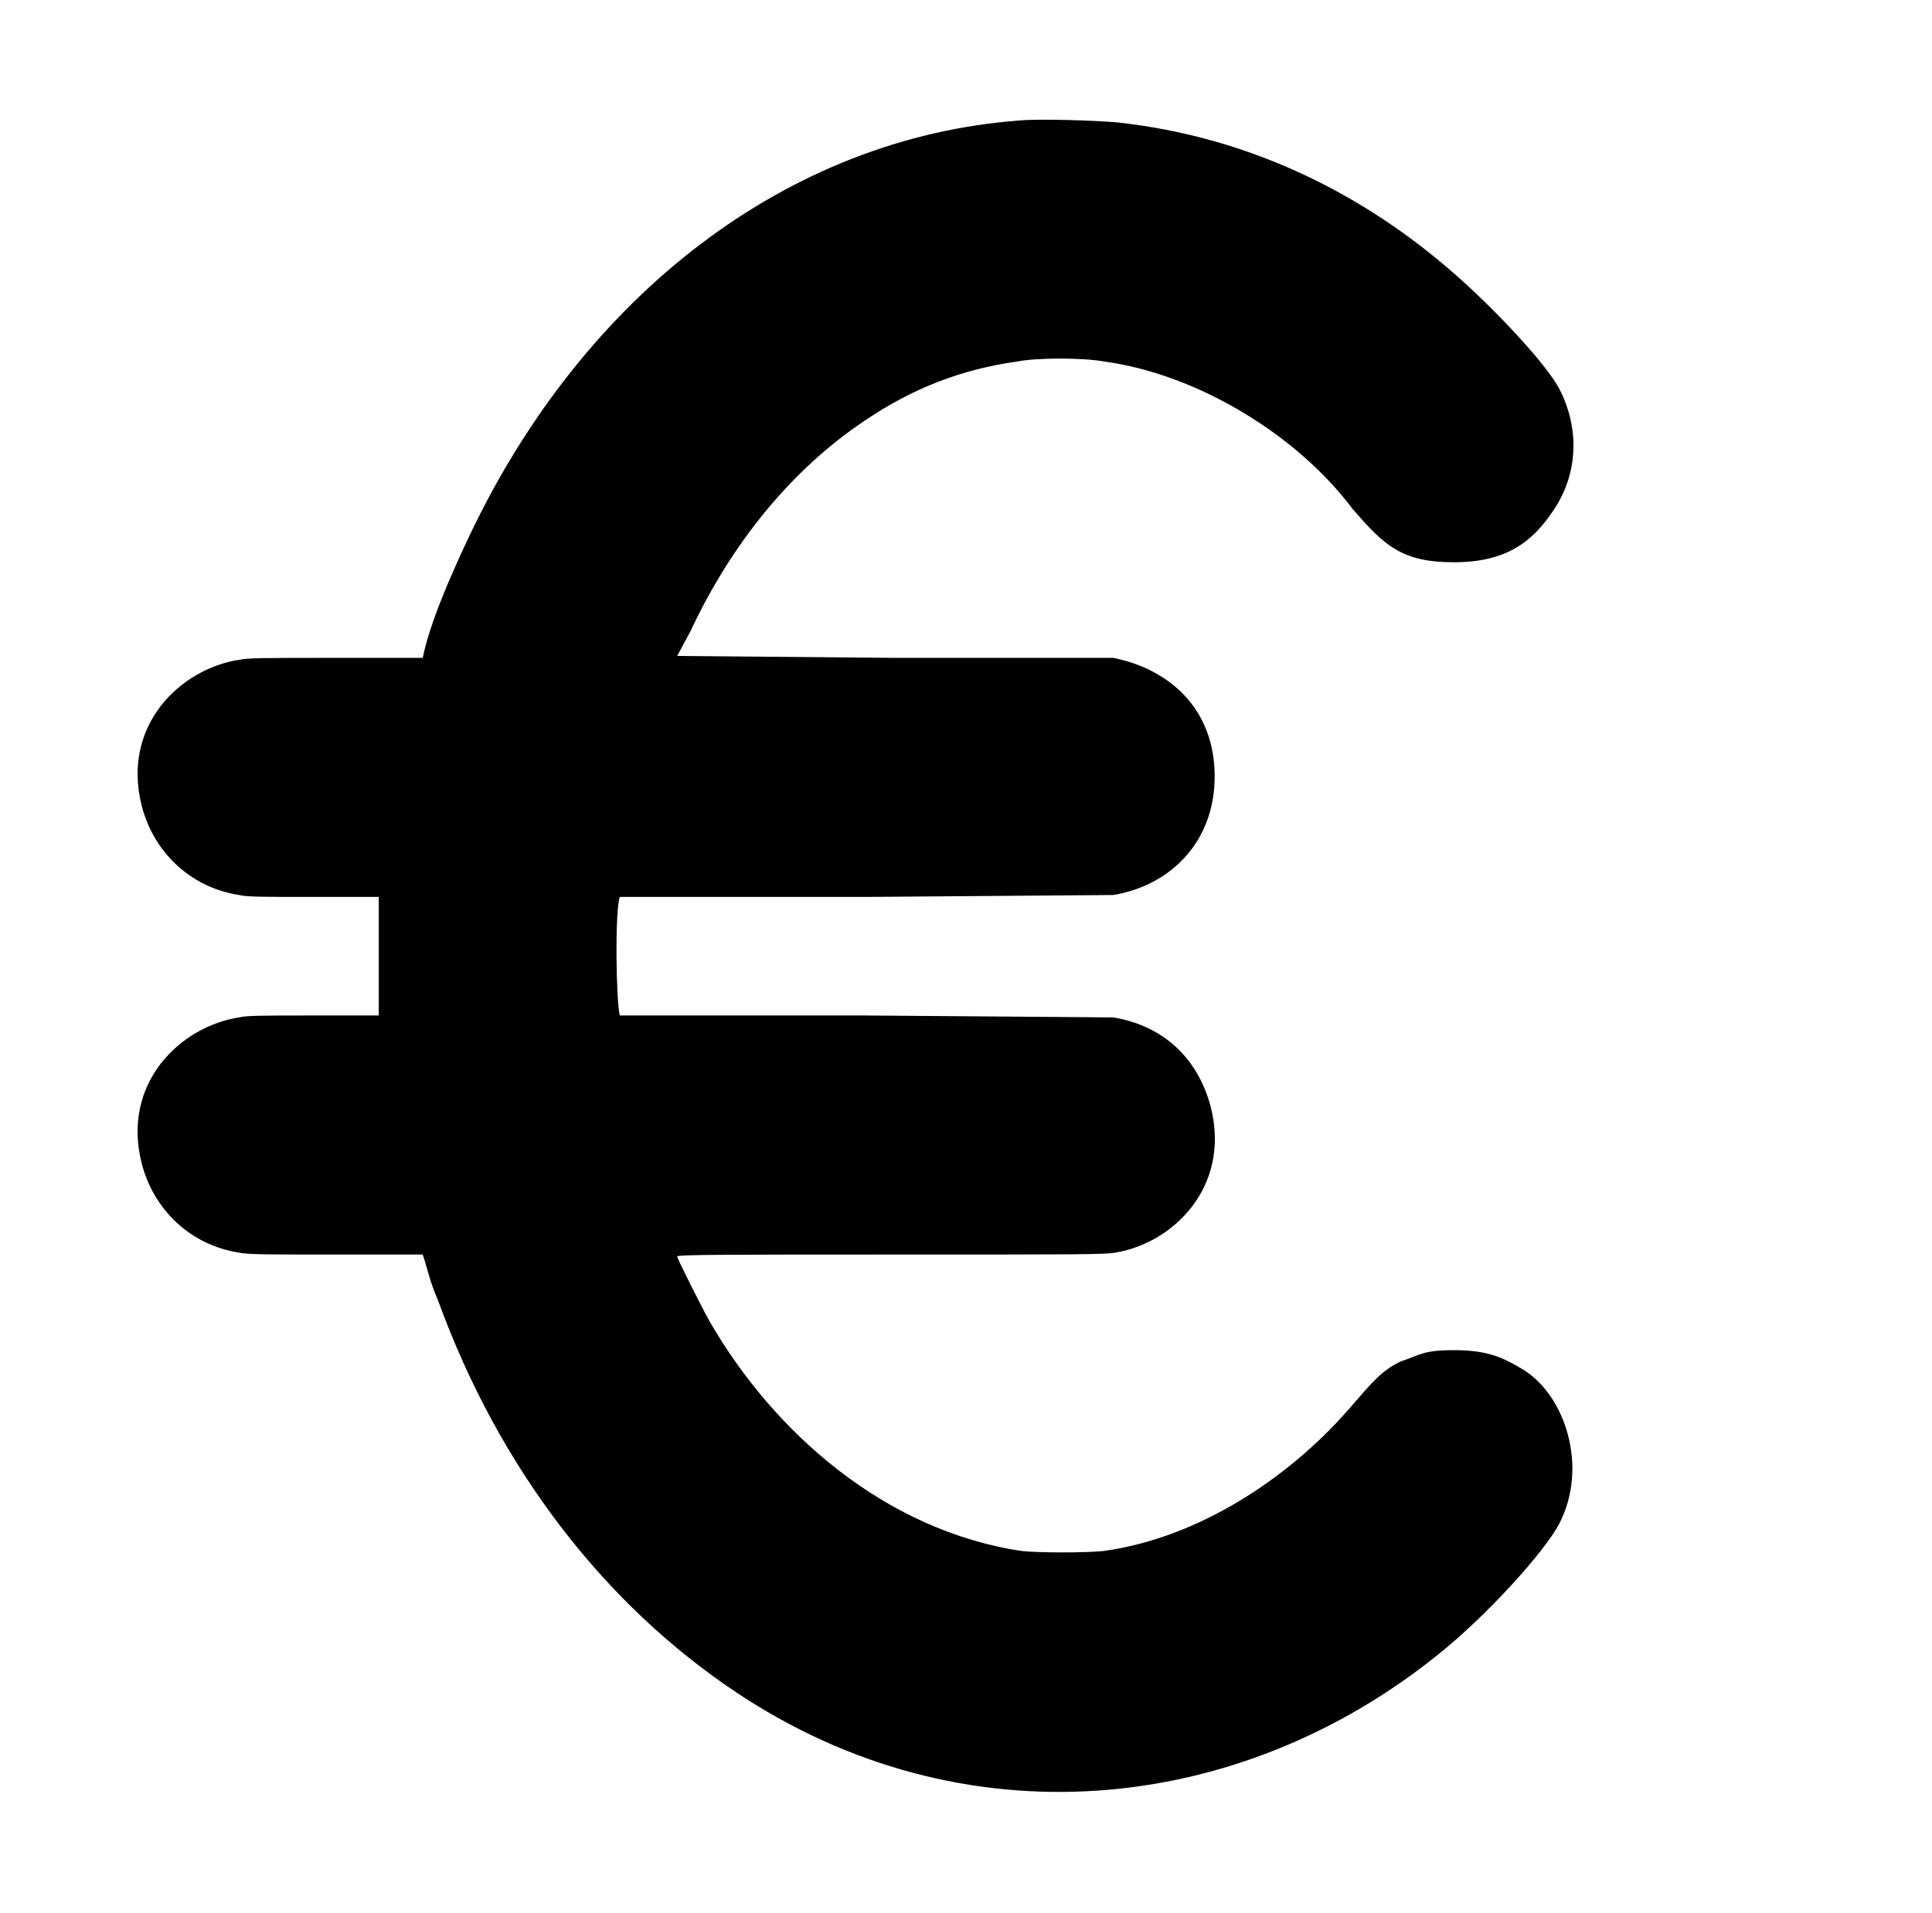
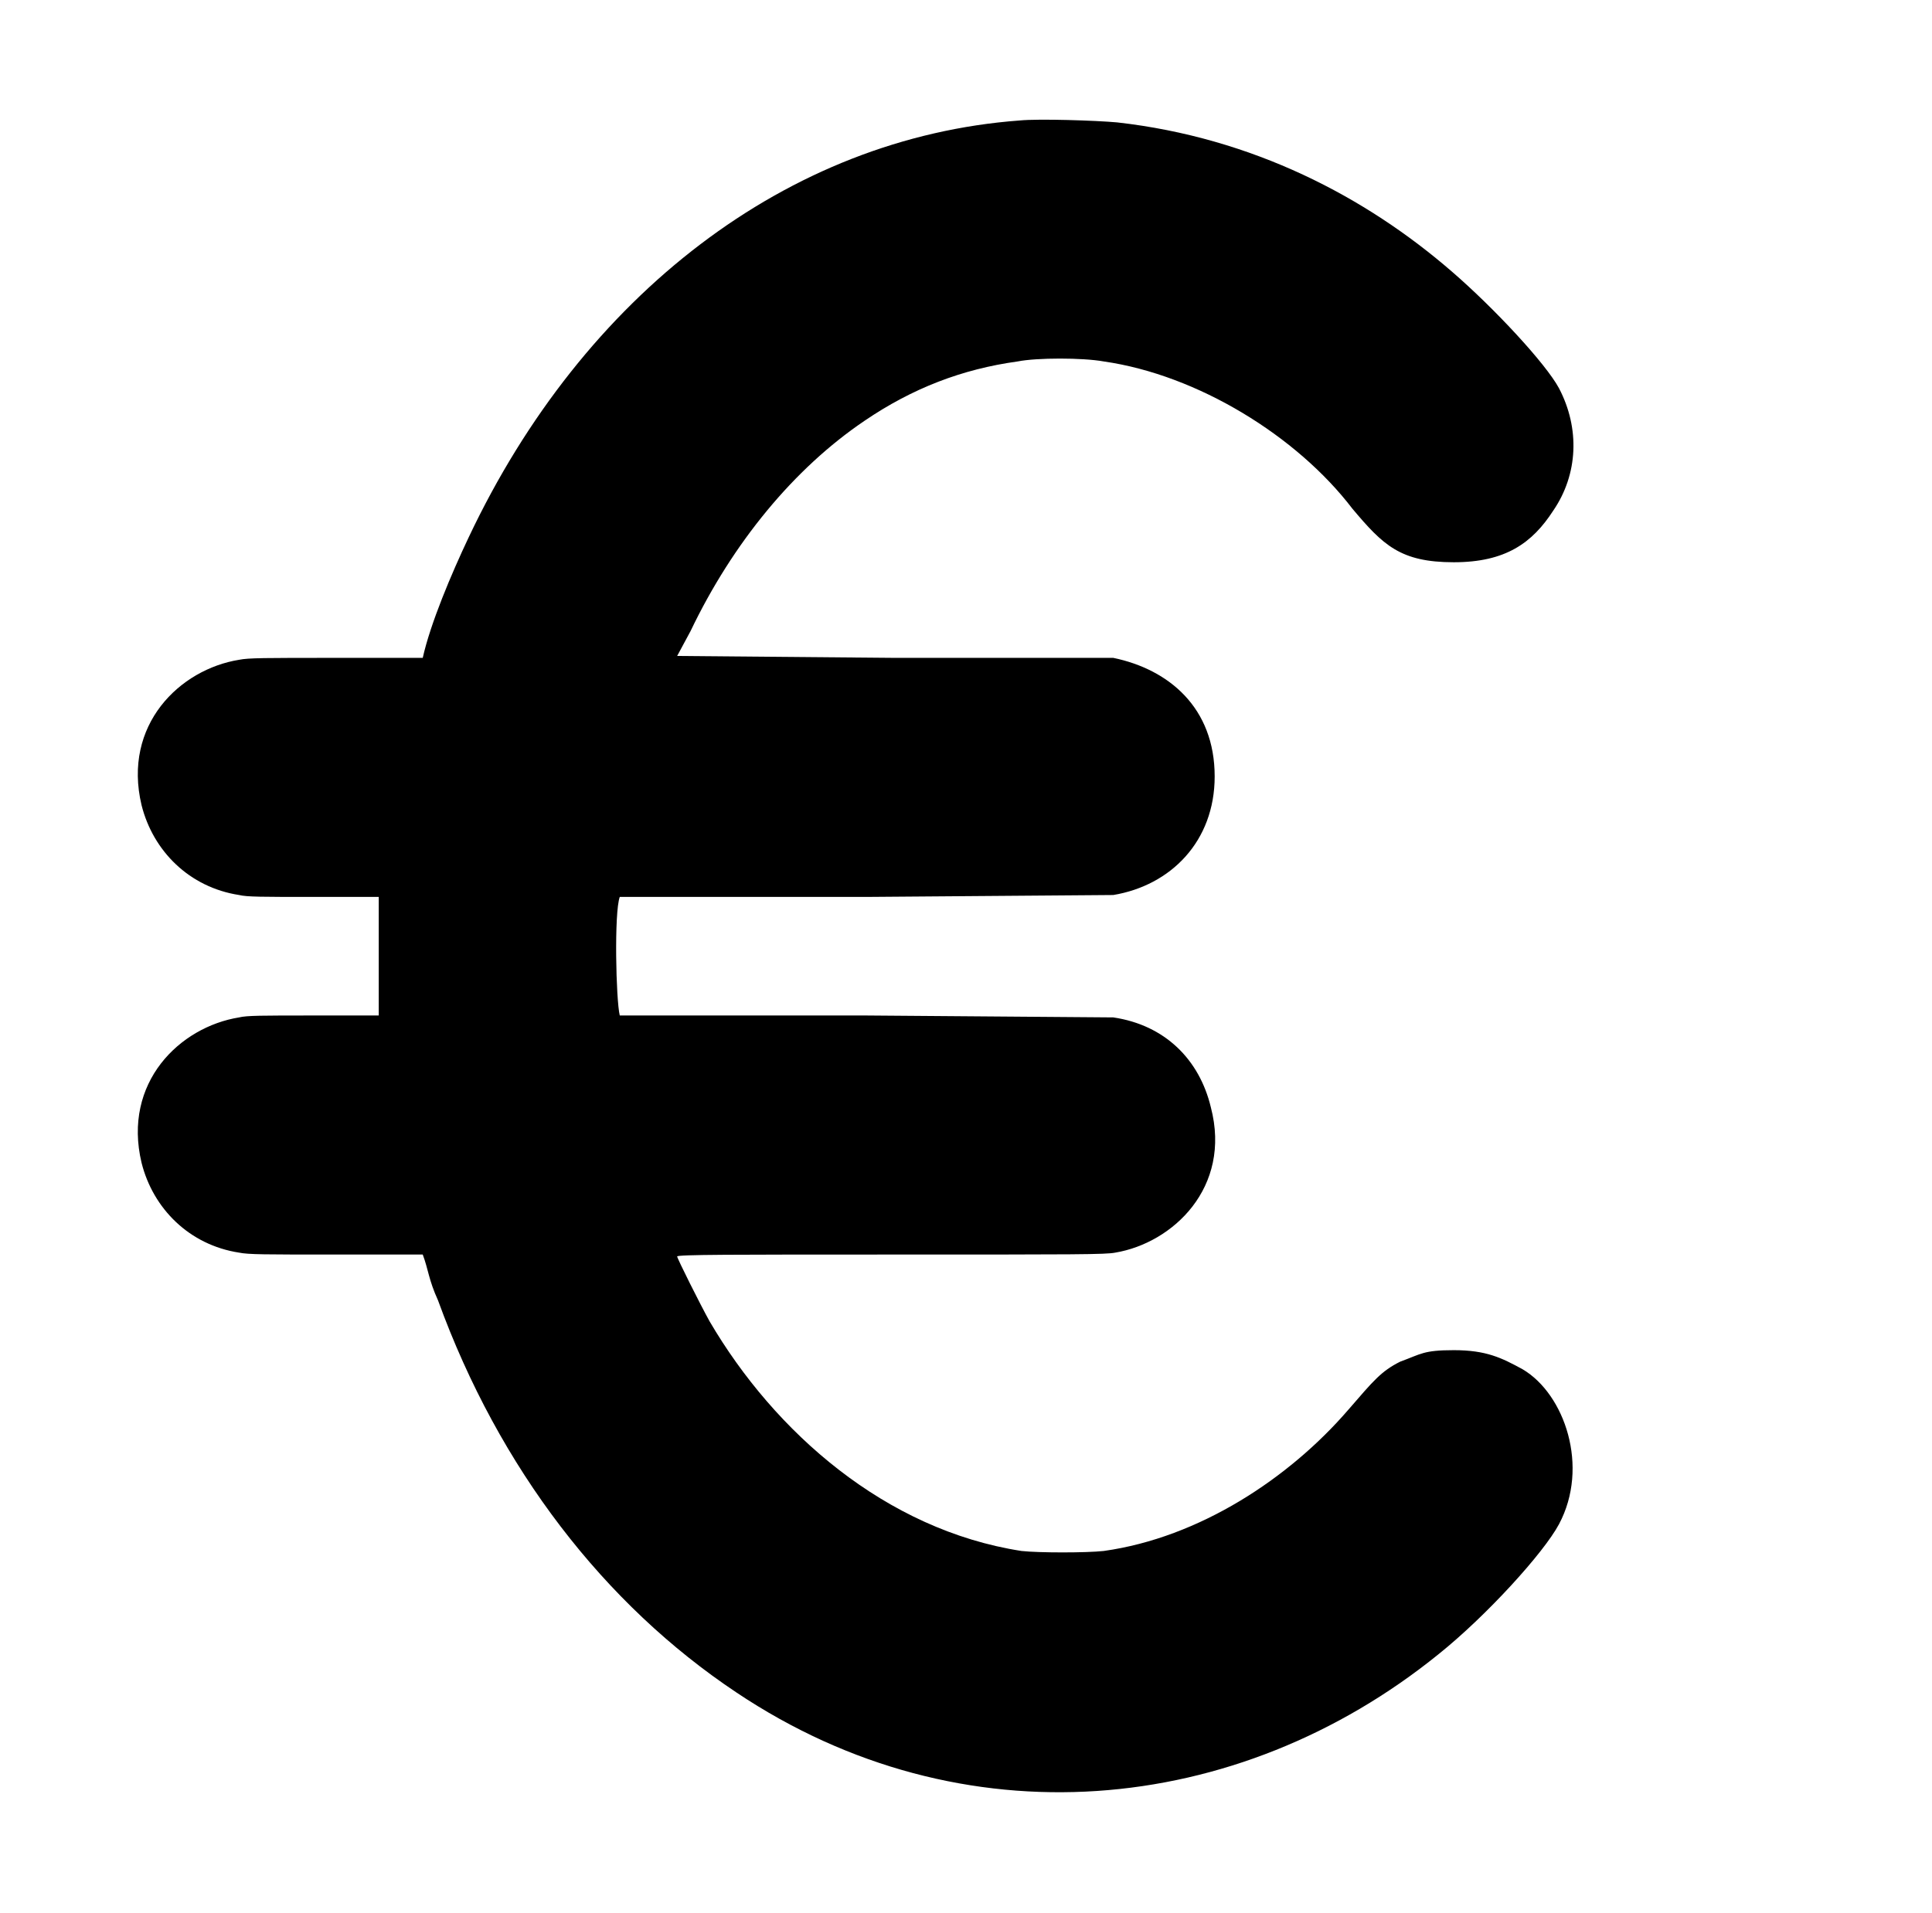
<svg xmlns="http://www.w3.org/2000/svg" version="1.1" viewBox="-10 0 1010 1000">
  <g transform="matrix(1 0 0 -1 0 800)">
-     <path fill="currentColor" d="M523 737c-121 -9 -228 -91 -288 -218c-9.029 -19.188 -20.333 -44.665 -24 -63h-45c-38 0 -46 0 -51 -1c-30.515 -4.695 -61.468 -34.128 -51 -76c6.09 -24.358 25.442 -43.068 51 -47c4 -1 12 -1 39 -1h34v-62h-34c-27 0 -35 0 -39 -1 c-30.515 -4.695 -61.468 -34.128 -51 -76c6.09 -24.358 25.442 -43.068 51 -47c5 -1 13 -1 51 -1h45c2.618 -7.855 3.33 -13.103 8 -24c32 -88 87 -159 156 -205c118.333 -78.889 262.117 -64.642 367 20c25 20 55 53 63 68 c15.689 29.951 3.092 67.745 -19 81c-10.634 6.38 -18.579 10 -36 10c-16.244 0 -17.256 -2.419 -28 -6c-10 -5 -14 -10 -27 -25c-31.199 -35.656 -77.941 -67.047 -128 -74c-9 -1 -34 -1 -43 0c-71.169 10.675 -129.418 61.791 -163 120 c-5 9 -17 33 -17 34s29 1 112 1c97 0 112 0 117 1c29.799 4.768 60.503 33.99 50 76c-6.5 24.917 -24.052 42.509 -51 47l-129 1h-129c-1.917 7.667 -2.643 54.07 0 62h129l129 1c29.818 4.97 53 27.685 53 62c0 35.534 -23.866 56.173 -53 62 h-114l-114 1l7 13c21.693 46.485 53.542 85.028 91 110c25 17 51 27 80 31c10 2 34 2 45 0c49.126 -6.639 101.138 -38.517 130 -77c16.418 -18.944 25.459 -28 53 -28c26.991 0 40.808 10.213 52 27c13 19 14 43 3 64c-7 13 -34 42 -56 61 c-45.261 39.358 -103.966 70.321 -175 78c-11 1 -41 2 -51 1z" />
+     <path fill="currentColor" d="M523 737c10 1 40 0 51 -1c71 -8 130 -39 175 -78c22 -19 49 -48 56 -61c11 -21 10 -45 -3 -64c-11 -17 -25 -27 -52 -27c-28 0 -37 9 -53 28c-29 38 -81 70 -130 77c-11 2 -35 2 -45 0c-29 -4 -55 -14 -80 -31c-37 -25 -69 -64 -91 -110l-7 -13l114 -1h114 c29 -6 53 -26 53 -62c0 -34 -23 -57 -53 -62l-129 -1h-129c-3 -8 -2 -54 0 -62h129l129 -1c27 -4 45 -22 51 -47c11 -42 -20 -71 -50 -76c-5 -1 -20 -1 -117 -1c-83 0 -112 0 -112 -1s12 -25 17 -34c34 -58 92 -109 163 -120c9 -1 34 -1 43 0c50 7 97 38 128 74 c13 15 17 20 27 25c11 4 12 6 28 6c17 0 25 -4 36 -10c22 -13 35 -51 19 -81c-8 -15 -38 -48 -63 -68c-105 -85 -249 -99 -367 -20c-69 46 -124 117 -156 205c-5 11 -5 16 -8 24h-45c-38 0 -46 0 -51 1c-26 4 -45 23 -51 47c-10 42 20 71 51 76c4 1 12 1 39 1h34v62h-34 c-27 0 -35 0 -39 1c-26 4 -45 23 -51 47c-10 42 20 71 51 76c5 1 13 1 51 1h45c4 18 15 44 24 63c60 127 167 209 288 218z" />
  </g>
</svg>
